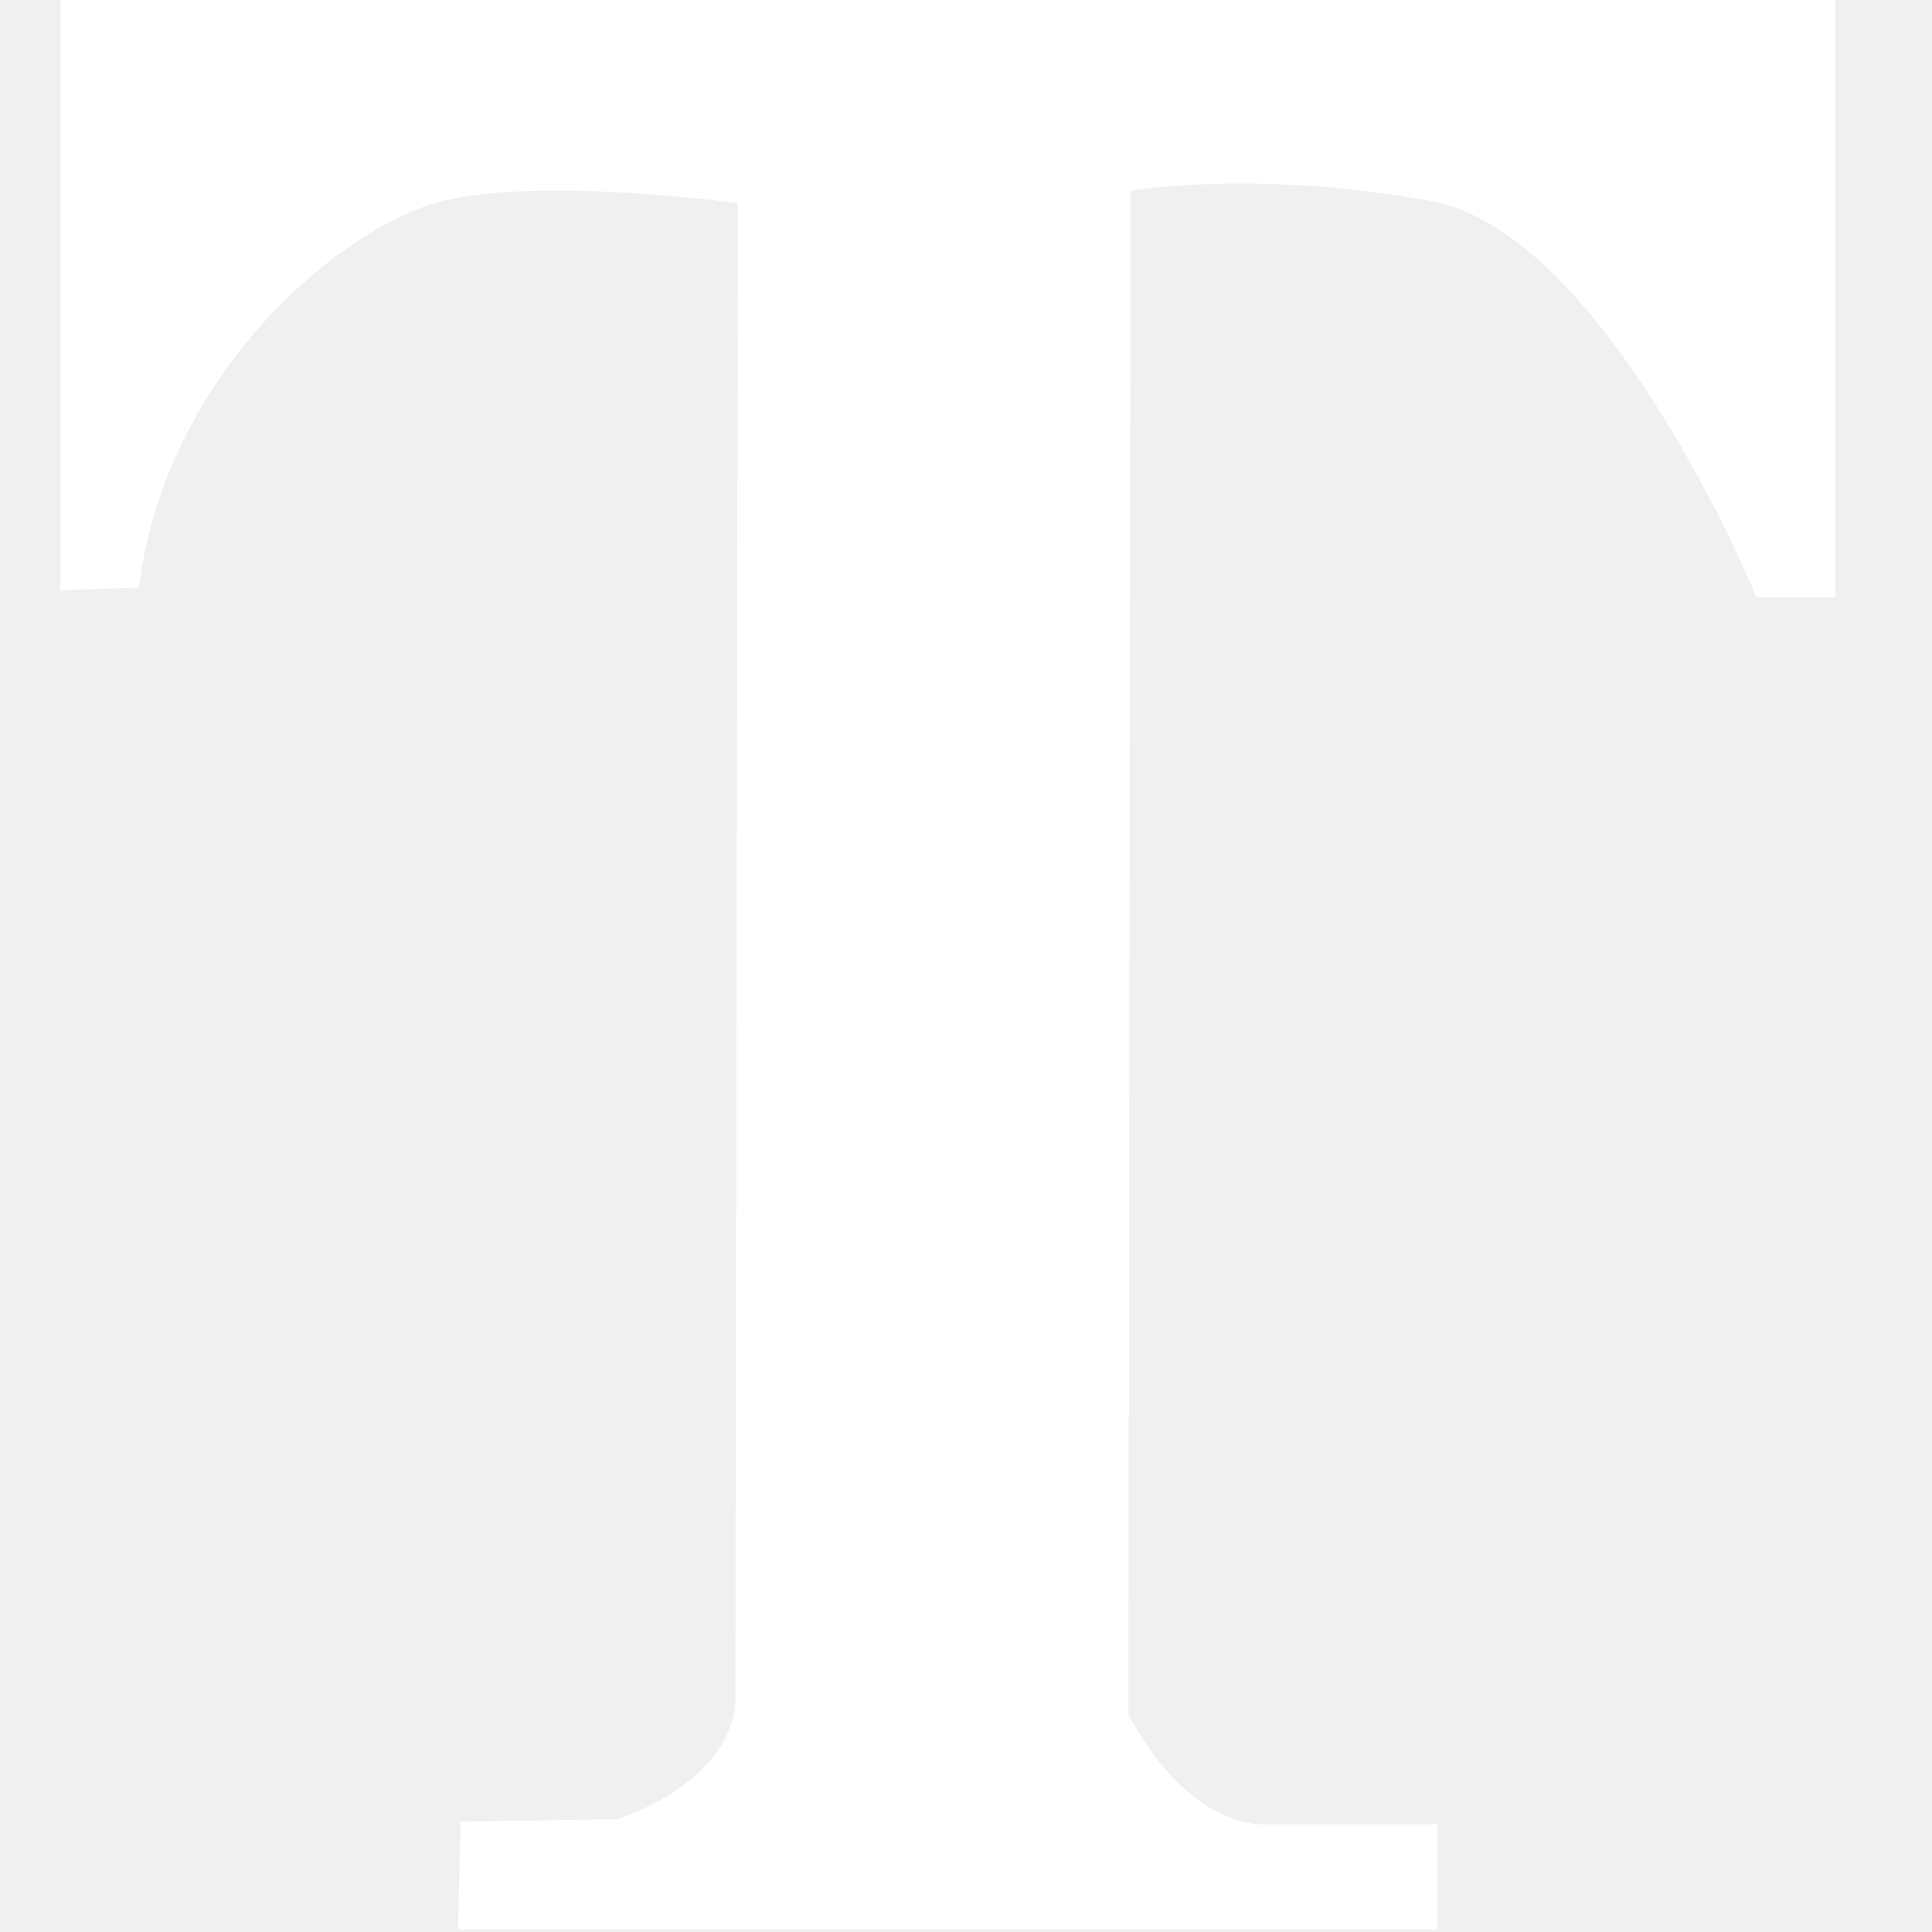
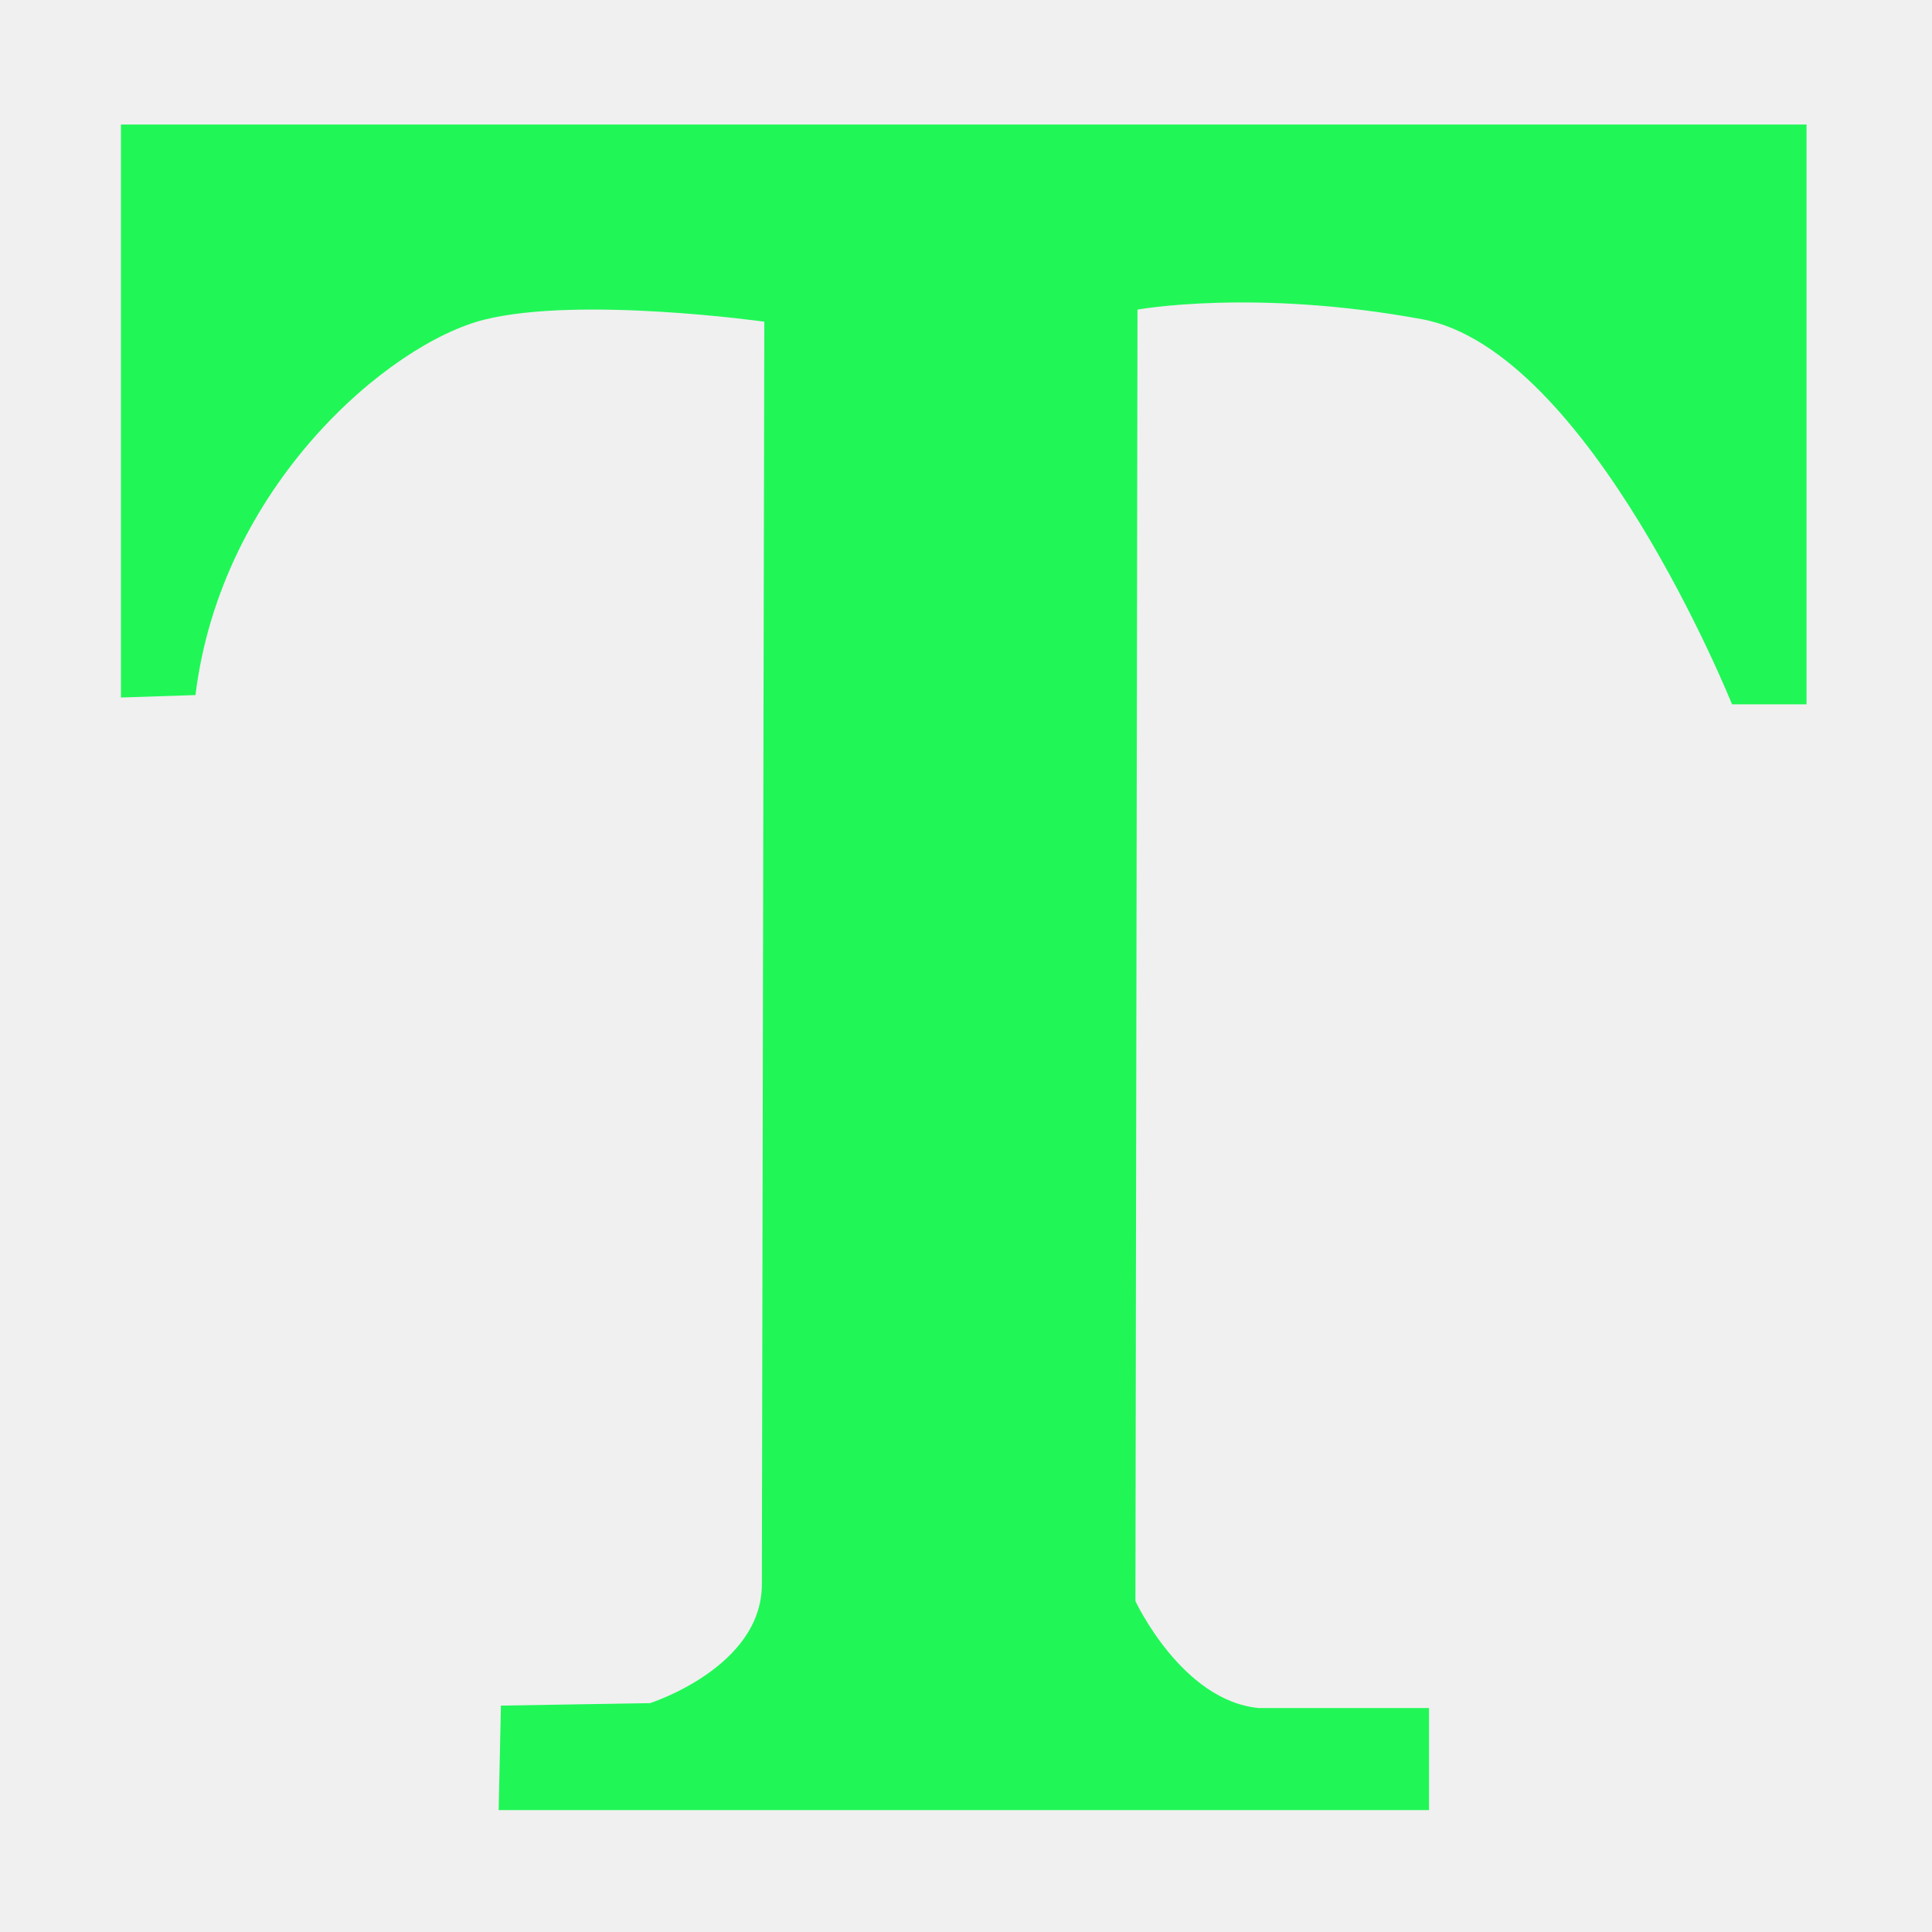
- <svg xmlns="http://www.w3.org/2000/svg" t="1658131099381" class="icon" viewBox="0 0 1024 1024" version="1.1" p-id="3915" width="200" height="200">
-   <defs>
-     <style type="text/css" />
-   </defs>
-   <path d="M32 0 972.652 0 972.652 316.652 931.053 316.652C931.053 316.652 851.665 123.302 757.997 106.426 664.327 89.551 599.217 101.164 599.217 101.164L598.048 908.461C598.048 908.461 624.046 963.027 666.957 966.898L761.949 966.898 761.949 1022.633 242.777 1022.633 244.091 965.512 327.289 964.196C327.289 964.196 389.765 944.69 389.765 899.259 389.765 853.896 391.083 107.668 391.083 107.668 391.083 107.668 288.328 93.496 234.939 106.497 181.625 119.427 87.881 197.297 73.599 311.463L32 312.778 32 0 32 0 32 0Z" p-id="3916" fill="#ffffff" />
+ <svg xmlns="http://www.w3.org/2000/svg" t="1665815963169" class="icon" viewBox="0 0 1024 1024" version="1.1" p-id="5224" width="200" height="200">
+   <path d="M64.1 66v303.7l39.5-1.3c13.6-110.8 102.6-186.4 153.2-199 50.7-12.6 148.3 1.1 148.3 1.1s-1.3 625.2-1.3 669.2c0 44.1-59.3 63-59.3 63l-79 1.3-1.2 55.4h493.1v-54.1h-90.2c-40.8-3.8-65.4-56.7-65.4-56.7l1.1-684.5s61.8-11.3 150.8 5.1c89 16.4 164.3 204.1 164.3 204.1h39.5V66H64.1z" p-id="5225" fill="#20f757" />
</svg>
